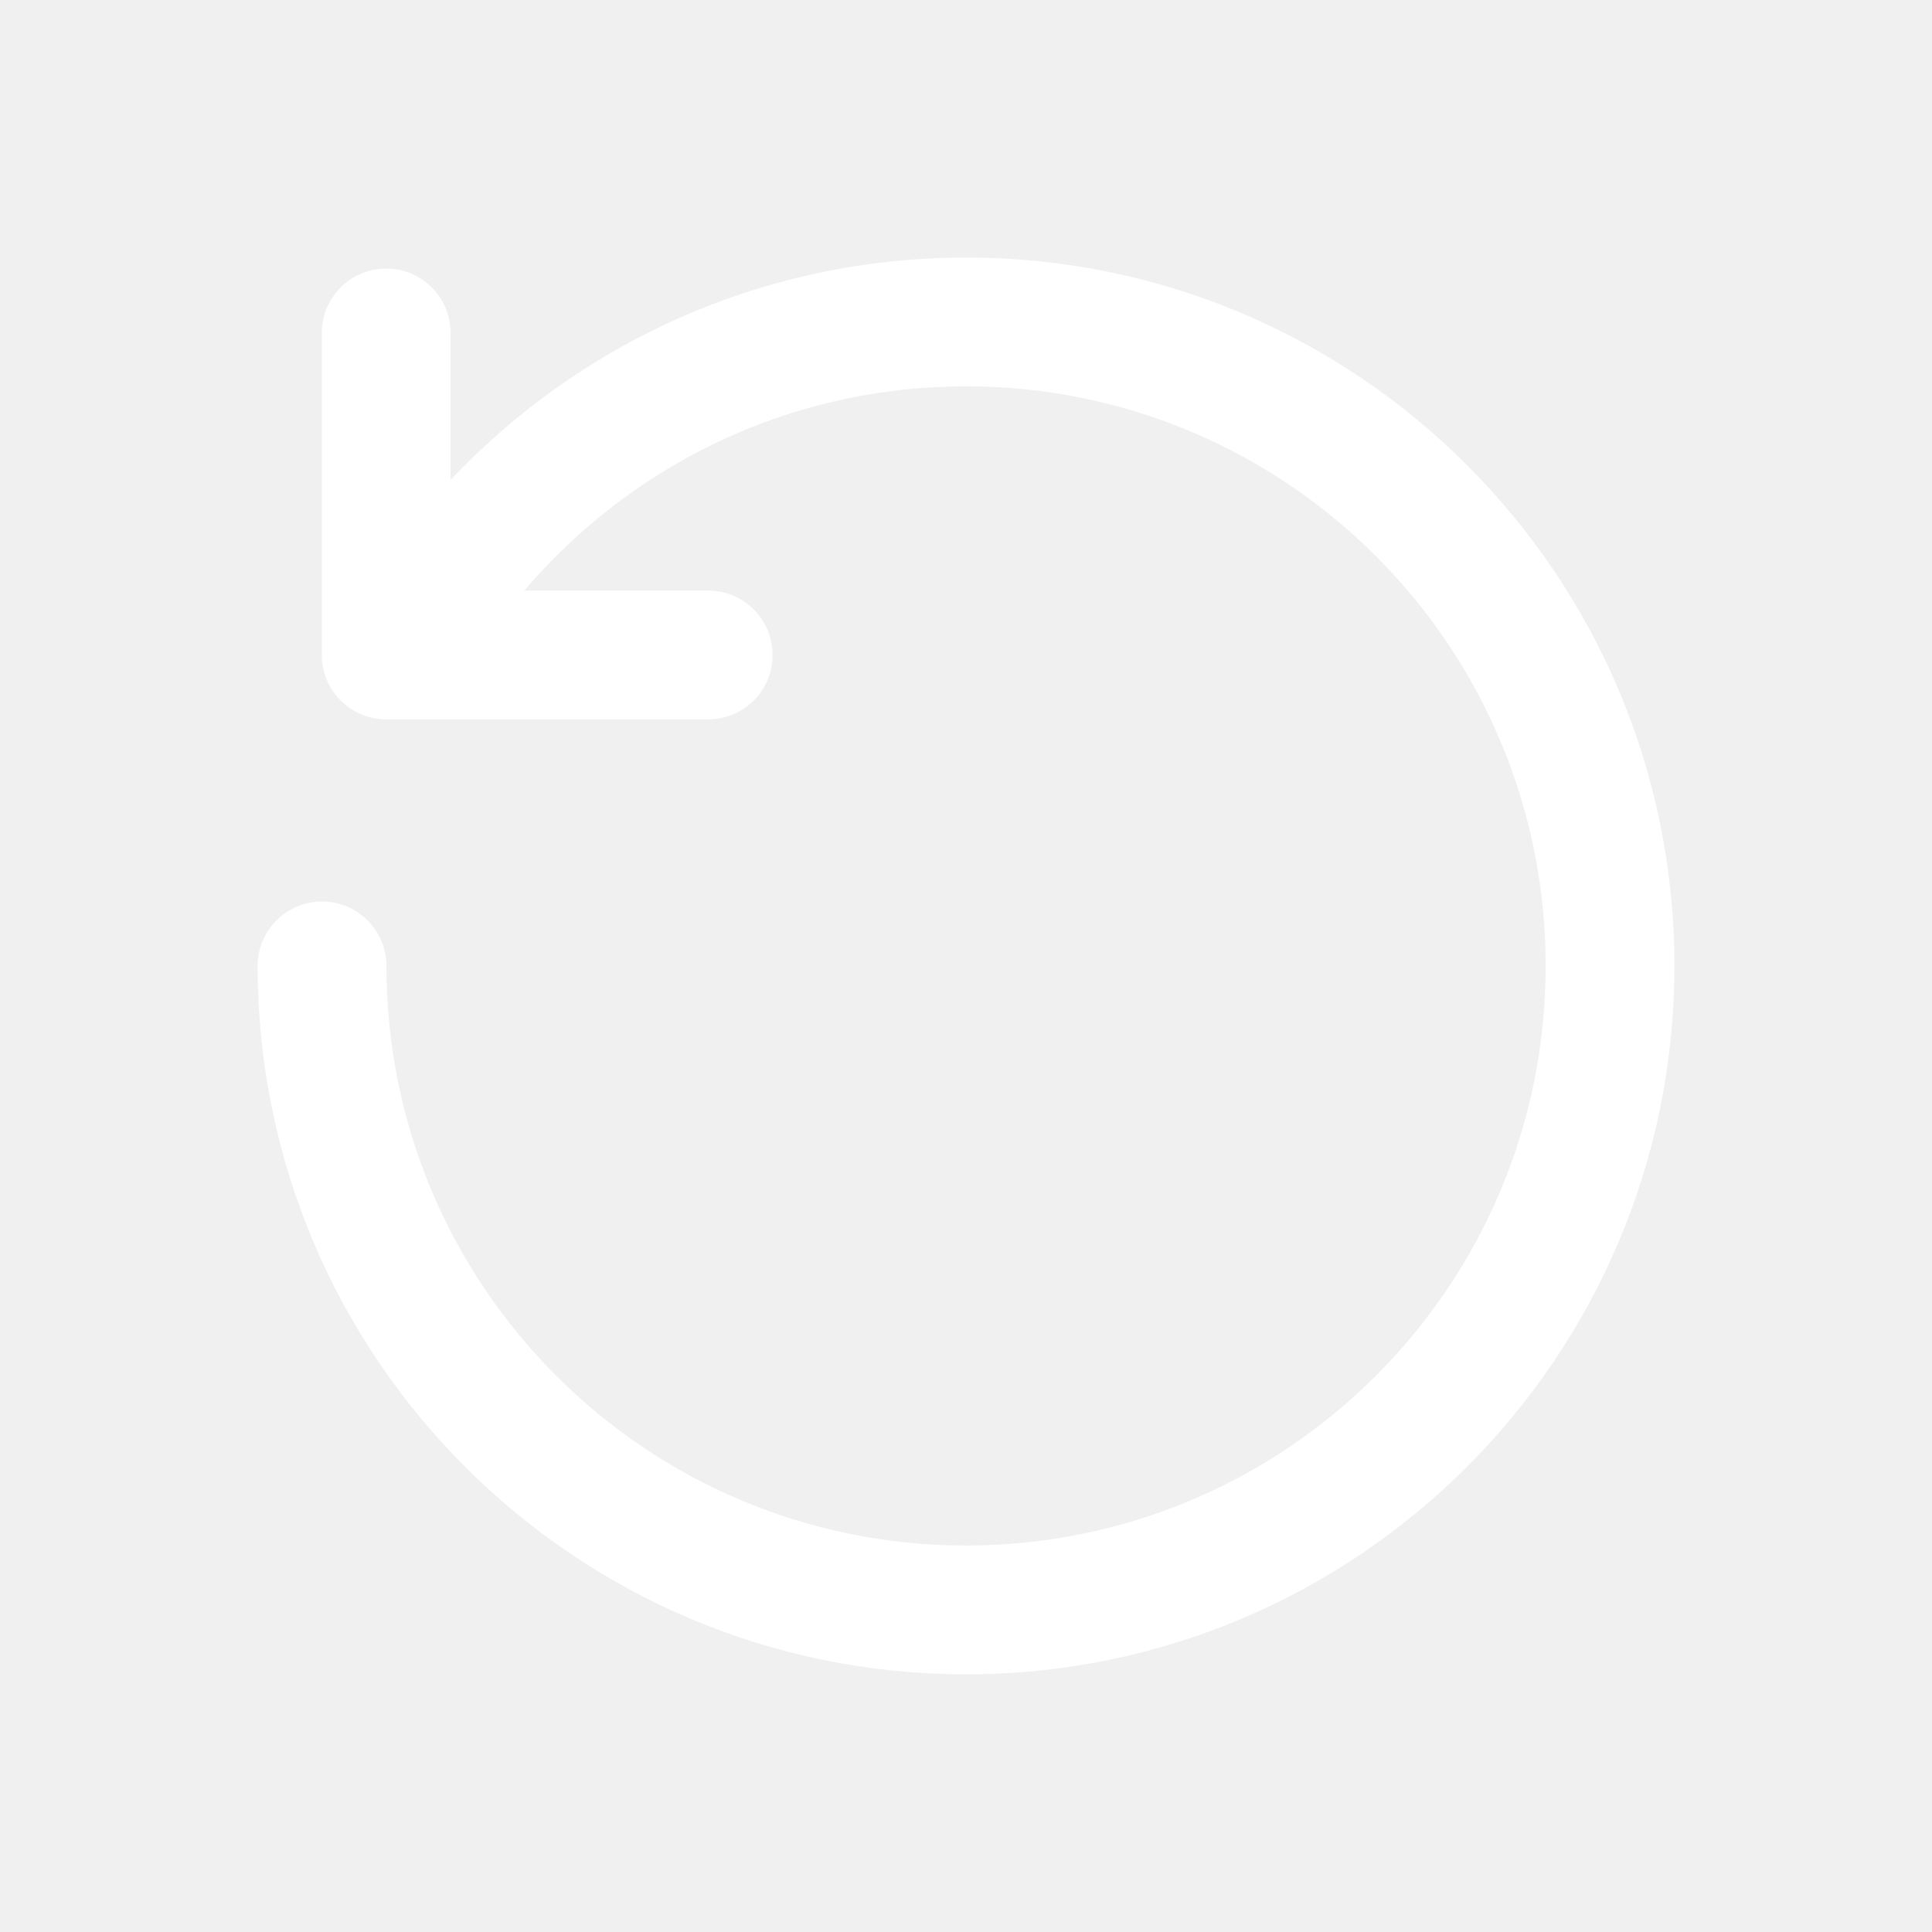
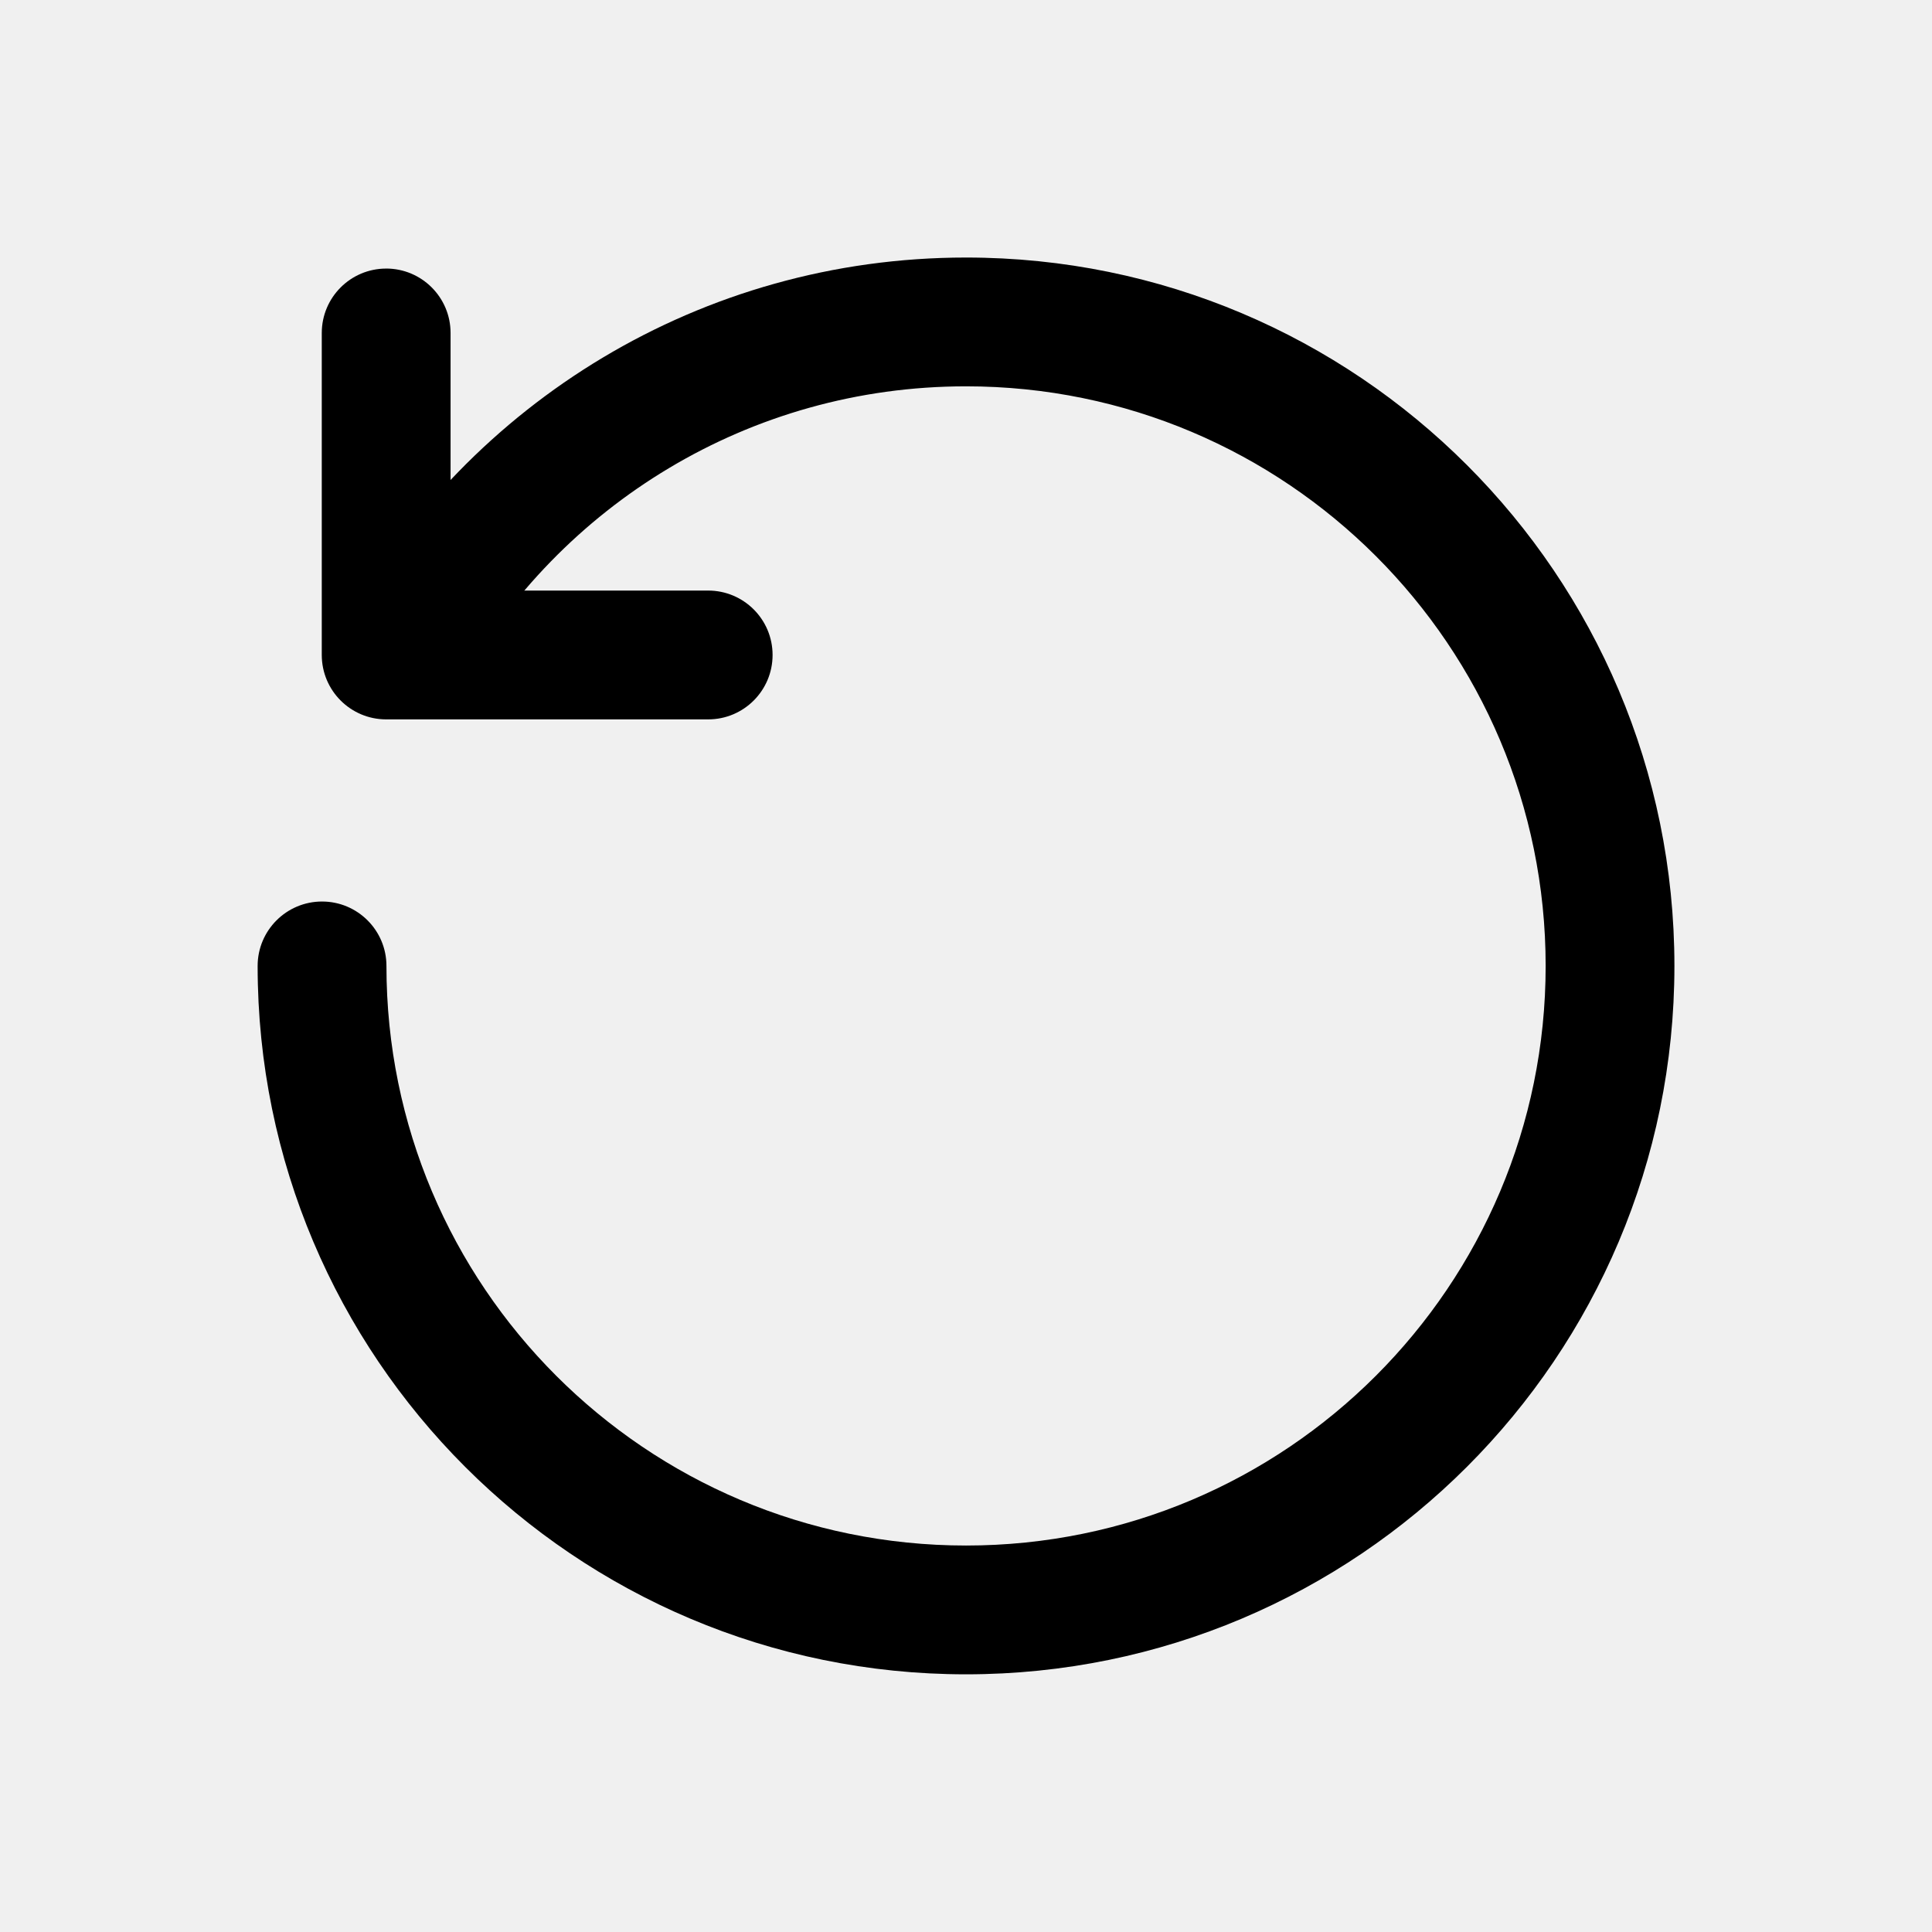
- <svg xmlns="http://www.w3.org/2000/svg" fill="none" height="80" viewBox="0 0 80 80" width="80">
-   <g clip-rule="evenodd" fill="#fff" fill-rule="evenodd">
+ <svg xmlns="http://www.w3.org/2000/svg" fill="none" viewBox="0 0 80 80">
+   <g fill="currentColor" fill-rule="evenodd" clip-rule="evenodd">
    <path d="m40.001 15.997c-8.99 0-16.829 4.941-20.943 12.269-.721 1.284-2.347 1.741-3.631 1.02-1.284-.721-1.741-2.347-1.02-3.631 5.02-8.941 14.598-14.991 25.594-14.991 16.2 0 29.333 13.133 29.333 29.333s-13.133 29.333-29.333 29.333c-16.2 0-29.333-13.133-29.333-29.333 0-1.473 1.194-2.667 2.667-2.667s2.667 1.194 2.667 2.667c0 13.255 10.745 24 24 24 13.255 0 24-10.745 24-24s-10.745-24-24-24z" />
    <path d="m15.99 11.12c1.473 0 2.667 1.194 2.667 2.667v10.667h10.667c1.473 0 2.667 1.194 2.667 2.667 0 1.473-1.194 2.667-2.667 2.667h-13.333c-1.473 0-2.667-1.194-2.667-2.667v-13.333c0-1.473 1.194-2.667 2.667-2.667z" />
  </g>
</svg>
